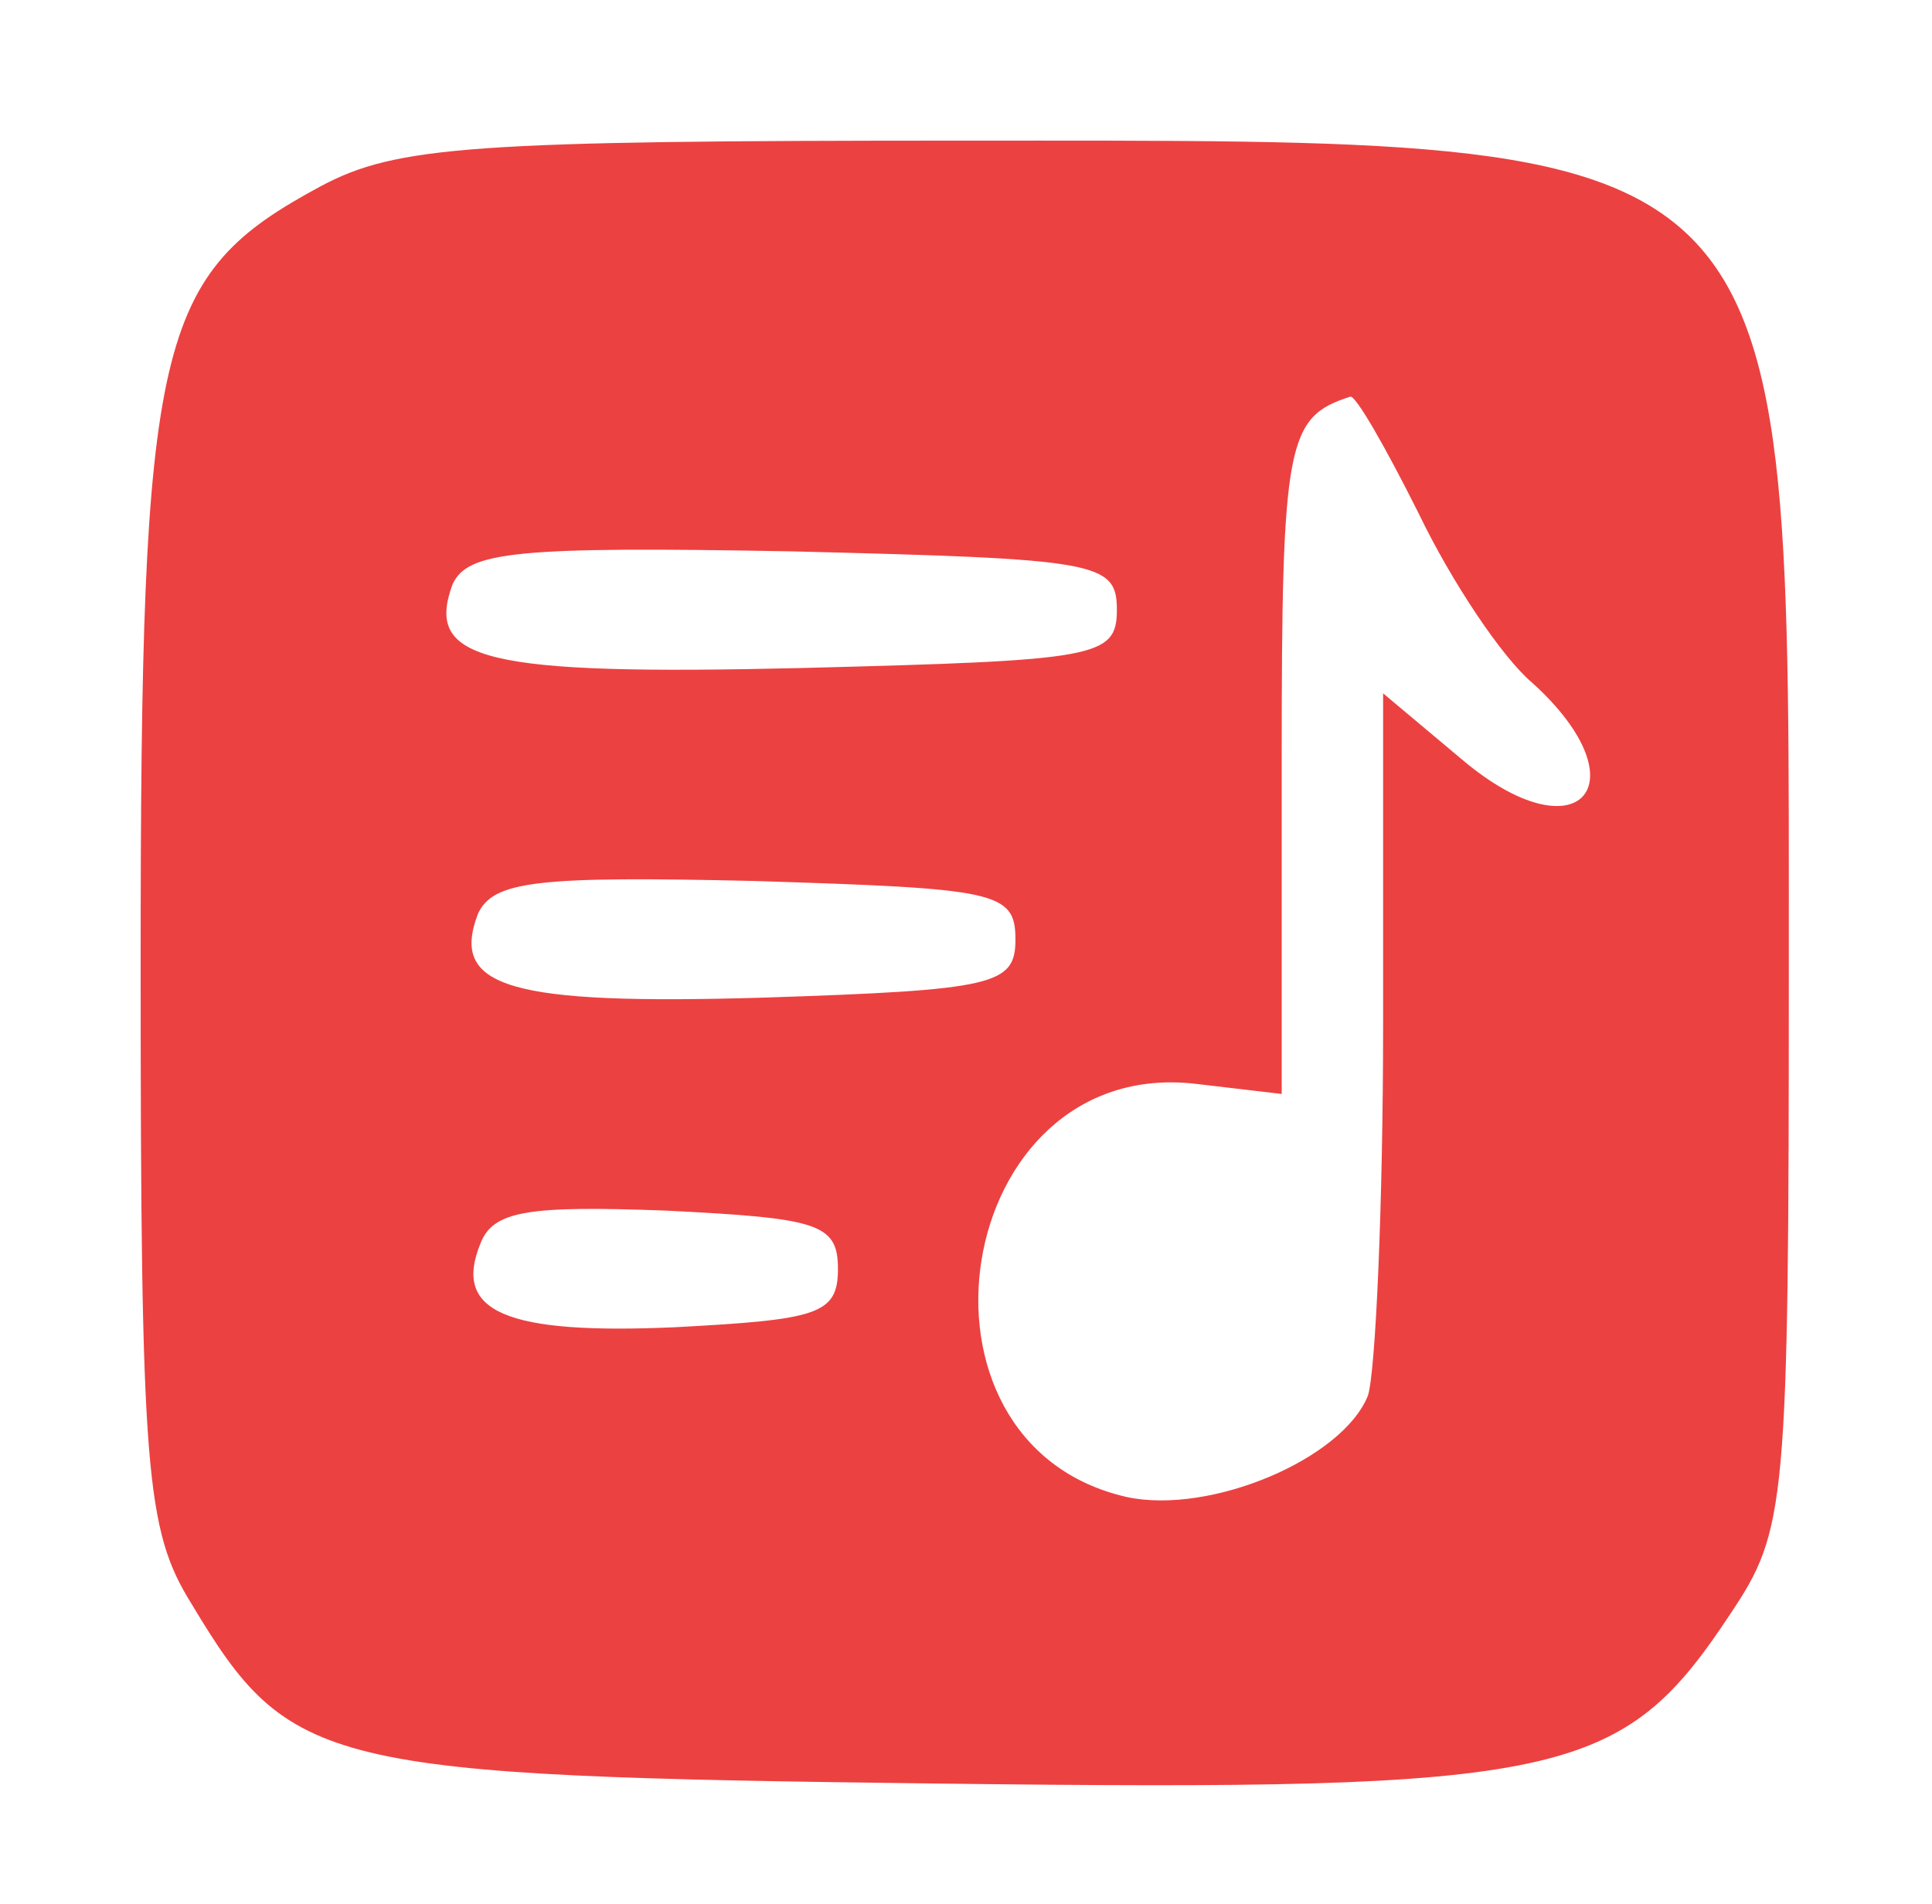
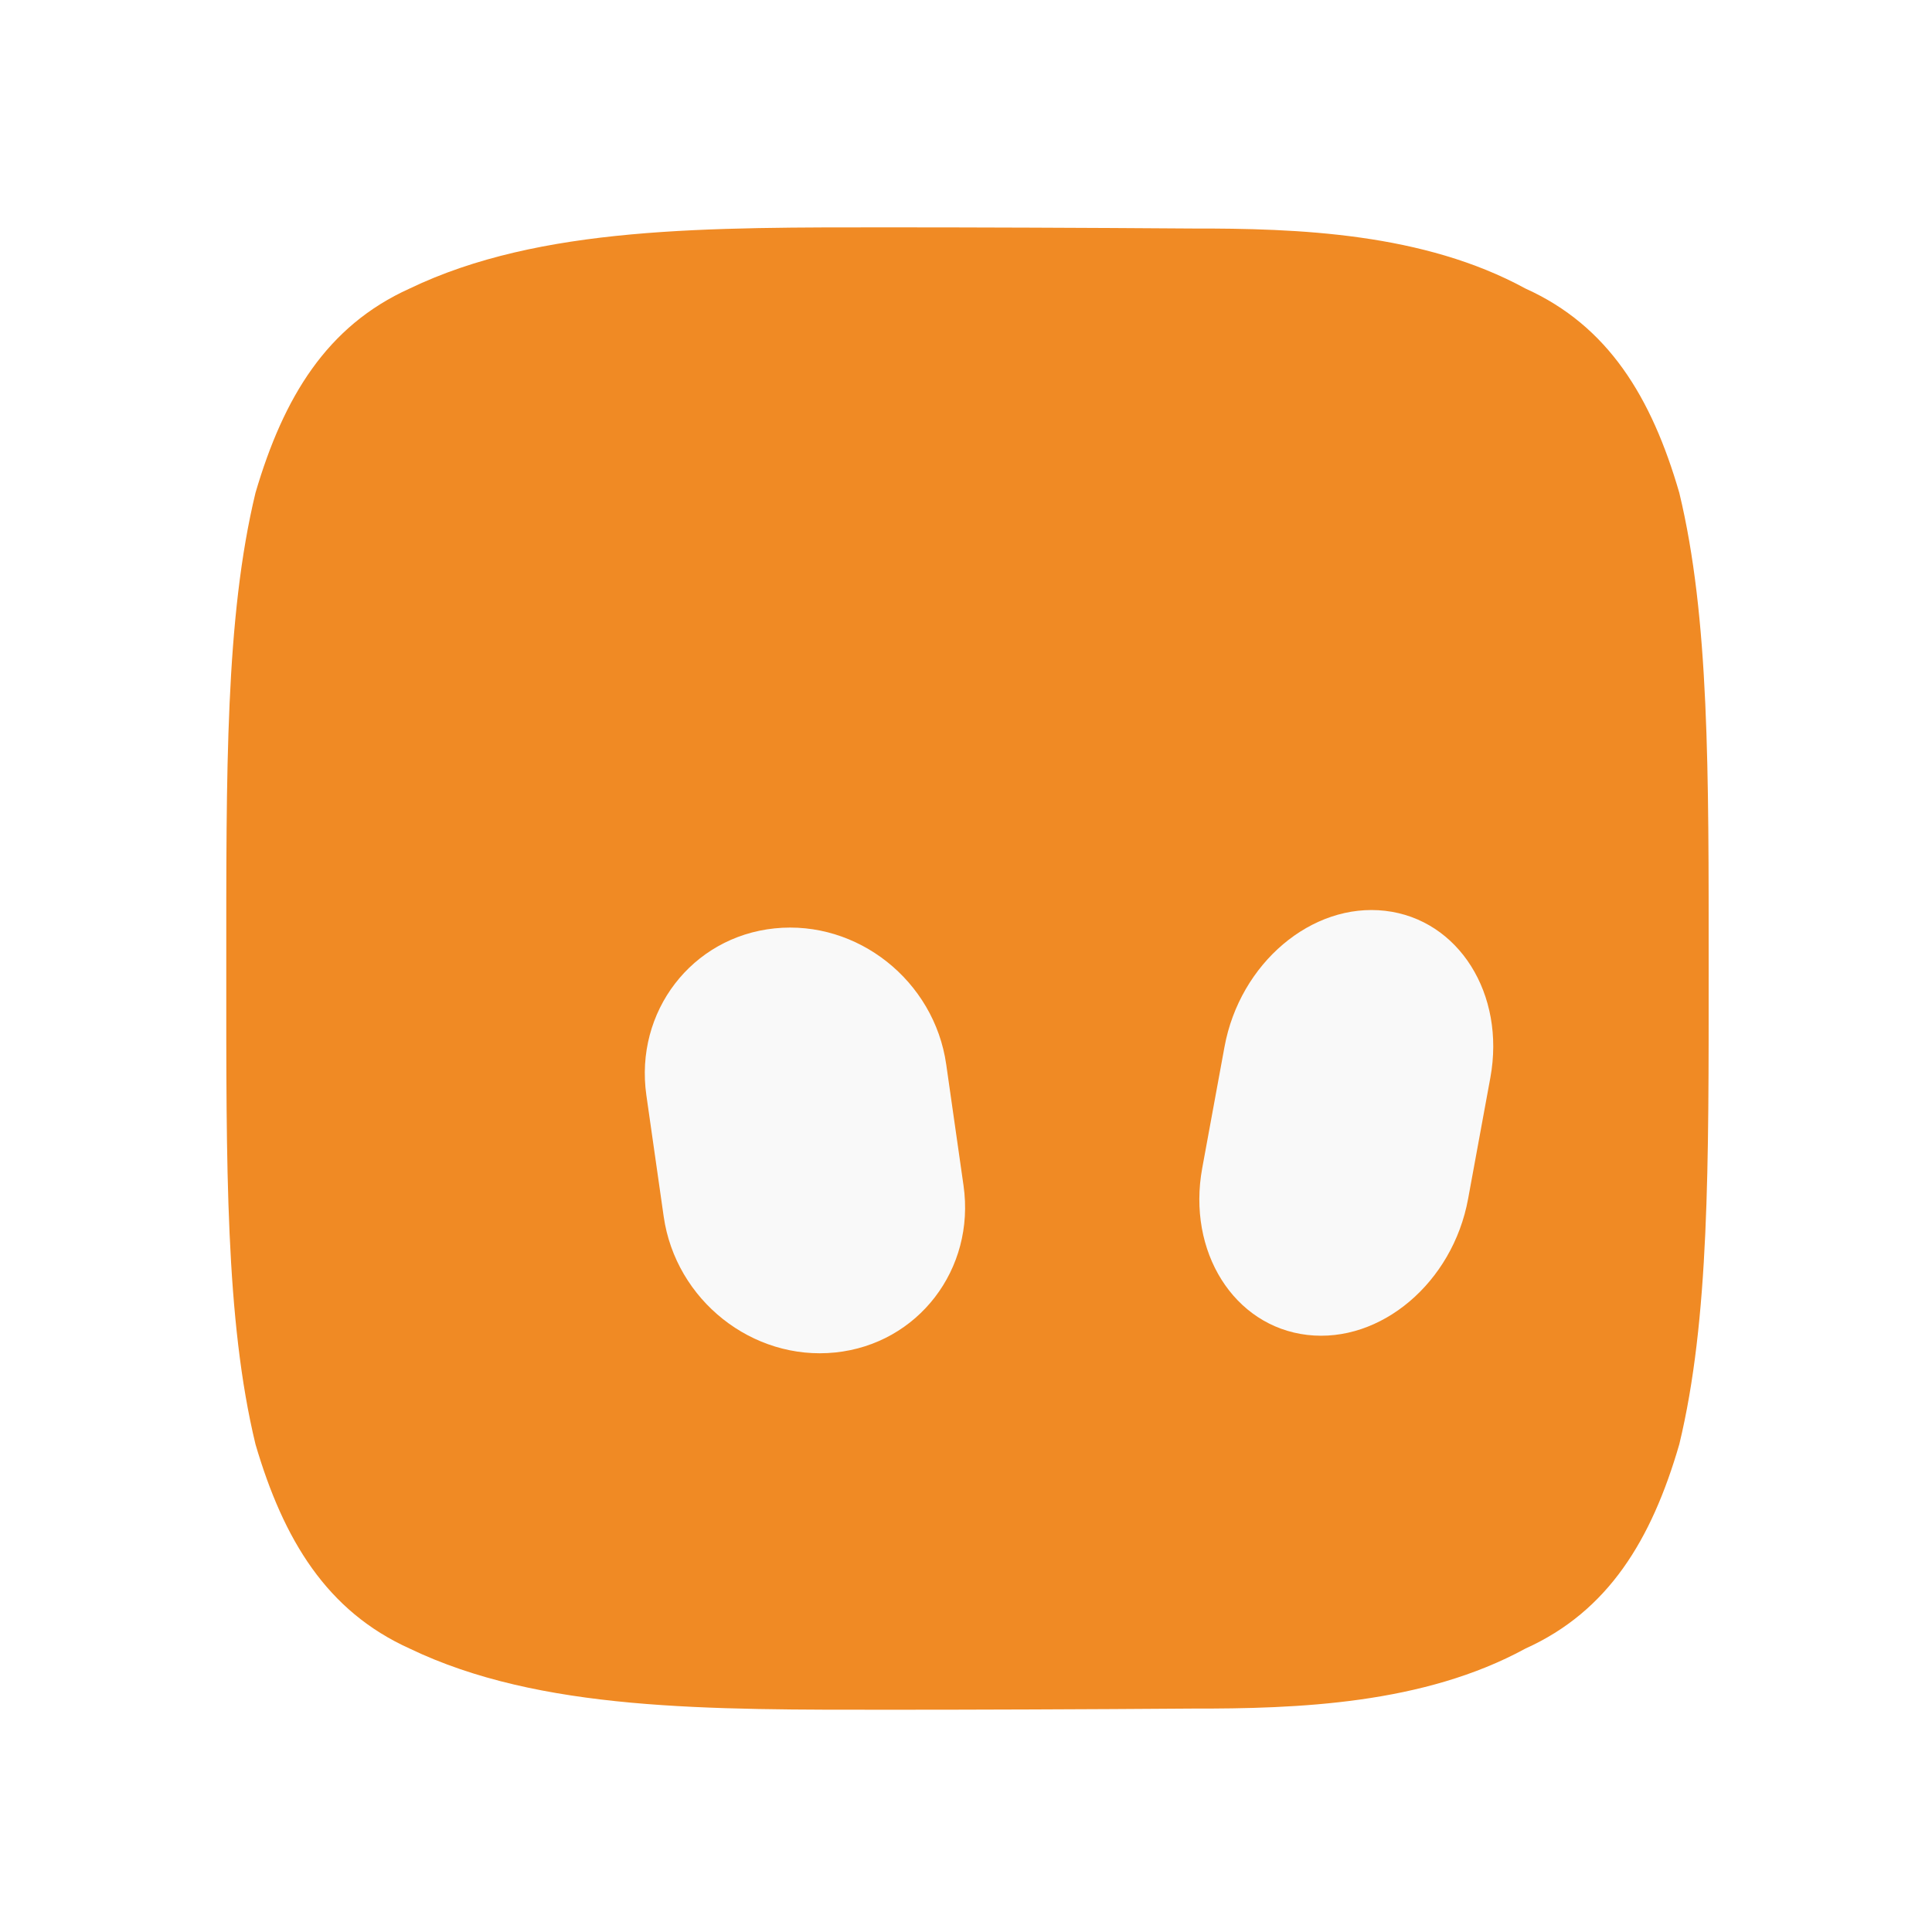
- <svg xmlns="http://www.w3.org/2000/svg" t="1787465728509" class="icon" viewBox="0 0 1039 1024" version="1.1" p-id="12797" width="202.93" height="200">
-   <path d="M172.455 100.182C83.818 147.909 75.636 180.636 75.636 518.818c0 272.727 2.727 304.091 27.273 343.636 53.182 88.636 69.545 92.727 402.273 96.818 336.818 4.091 366.818-2.727 425.455-91.364 30-45 31.364-57.273 31.364-347.727C962 67.455 970.182 75.636 518.818 75.636c-264.545 0-305.455 2.727-346.364 24.545z m590.455 175.909c17.727 36.818 45 77.727 61.364 91.364 60 54.545 24.545 94.091-38.182 40.909L743.818 372.909v177.273c0 98.182-4.091 188.182-8.182 200.455-13.636 34.091-84.545 64.091-129.545 54.545-126.818-28.636-94.091-237.273 36.818-222.273l46.364 5.455V408.364c0-170.455 2.727-184.091 36.818-195 2.727-1.364 19.091 27.273 36.818 62.727z m-162.273 51.818c0 25.909-10.909 27.273-169.091 31.364-171.818 4.091-203.182-4.091-188.182-45 8.182-17.727 34.091-20.455 182.727-17.727 163.636 4.091 174.545 5.455 174.545 31.364z m-54.545 177.273c0 24.545-10.909 27.273-135 31.364-137.727 4.091-169.091-5.455-154.091-45 8.182-17.727 31.364-20.455 148.636-17.727 129.545 4.091 140.455 5.455 140.455 31.364z m-95.455 177.273c0 24.545-10.909 27.273-87.273 31.364-91.364 4.091-120-8.182-105-45 6.818-17.727 25.909-20.455 99.545-17.727 81.818 4.091 92.727 6.818 92.727 31.364z" fill="#ec4141" p-id="12798" />
+ <svg xmlns="http://www.w3.org/2000/svg" viewBox="-125 -125 250 250">
+   <path fill="#f08a24" d="M96.1.33c0 25.5.1 45.4-3.8 61.56-3.6 12.4-9.2 21.6-19.9 26.43-13.2 7.2-29.4 7.8-43.2 7.77-13.6.1-28.8.15-38.5.15-24.1 0-45.8.2-62.7-7.92-10.7-4.83-16.3-14.03-19.94-26.43-3.9-16.16-3.78-36.06-3.78-61.56s-.12-45.4 3.78-61.56c3.64-12.4 9.24-21.6 19.94-26.43 16.9-8.12 38.6-7.92 62.7-7.92 9.7 0 24.9.05 38.5.15 13.8-.03 30 .57 43.2 7.77 10.7 4.83 16.3 14.03 19.9 26.43C96.2-45.07 96.1-25.17 96.1.33Z" />
+   <path fill="#f9f9f9" d="M-20-8A20 20 0 0 1 0-28 20 20 0 0 1 20-8V8A20 20 0 0 1 0 28 20 20 0 0 1-20 8Z" transform="matrix(.97 -.1 .14 .98 -20.84 22.57)" />
+   <path fill="#f9f9f9" d="M-20-8A20 20 0 0 1 0-28 20 20 0 0 1 20-8V8A20 20 0 0 1 0 28 20 20 0 0 1-20 8Z" transform="matrix(.86 .1 -.18 .98 49.21 20.3)" />
</svg>
